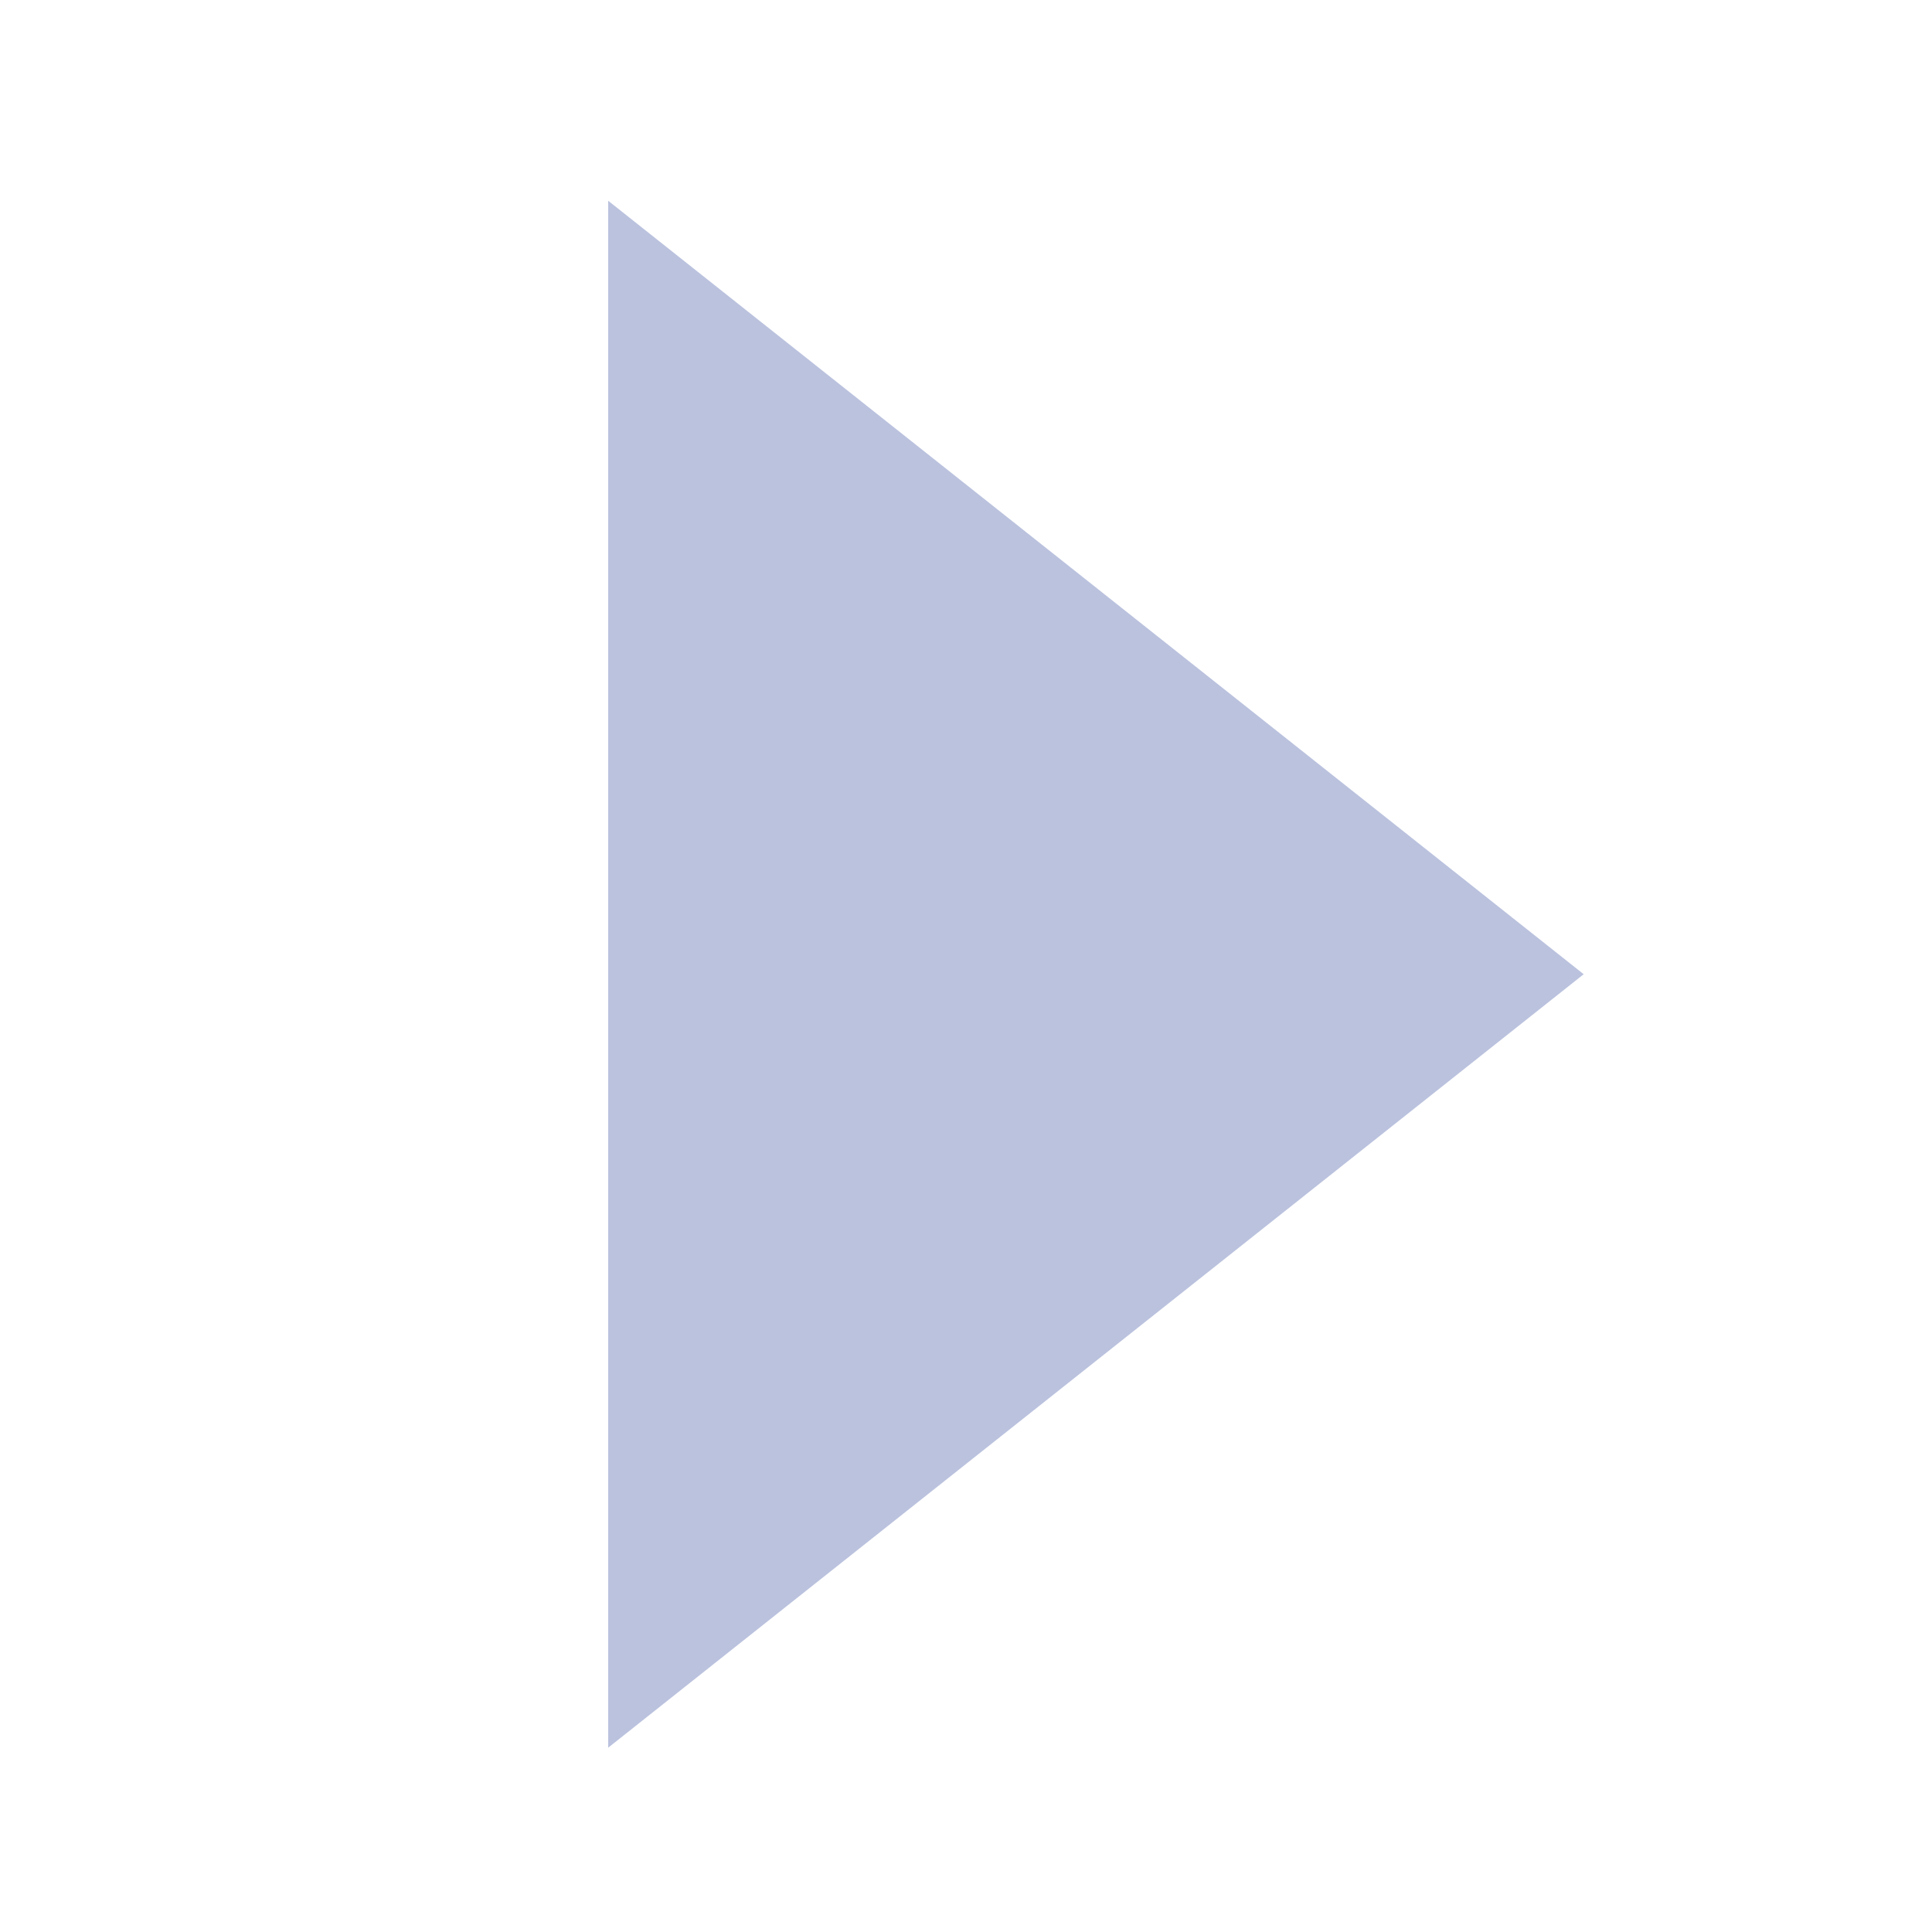
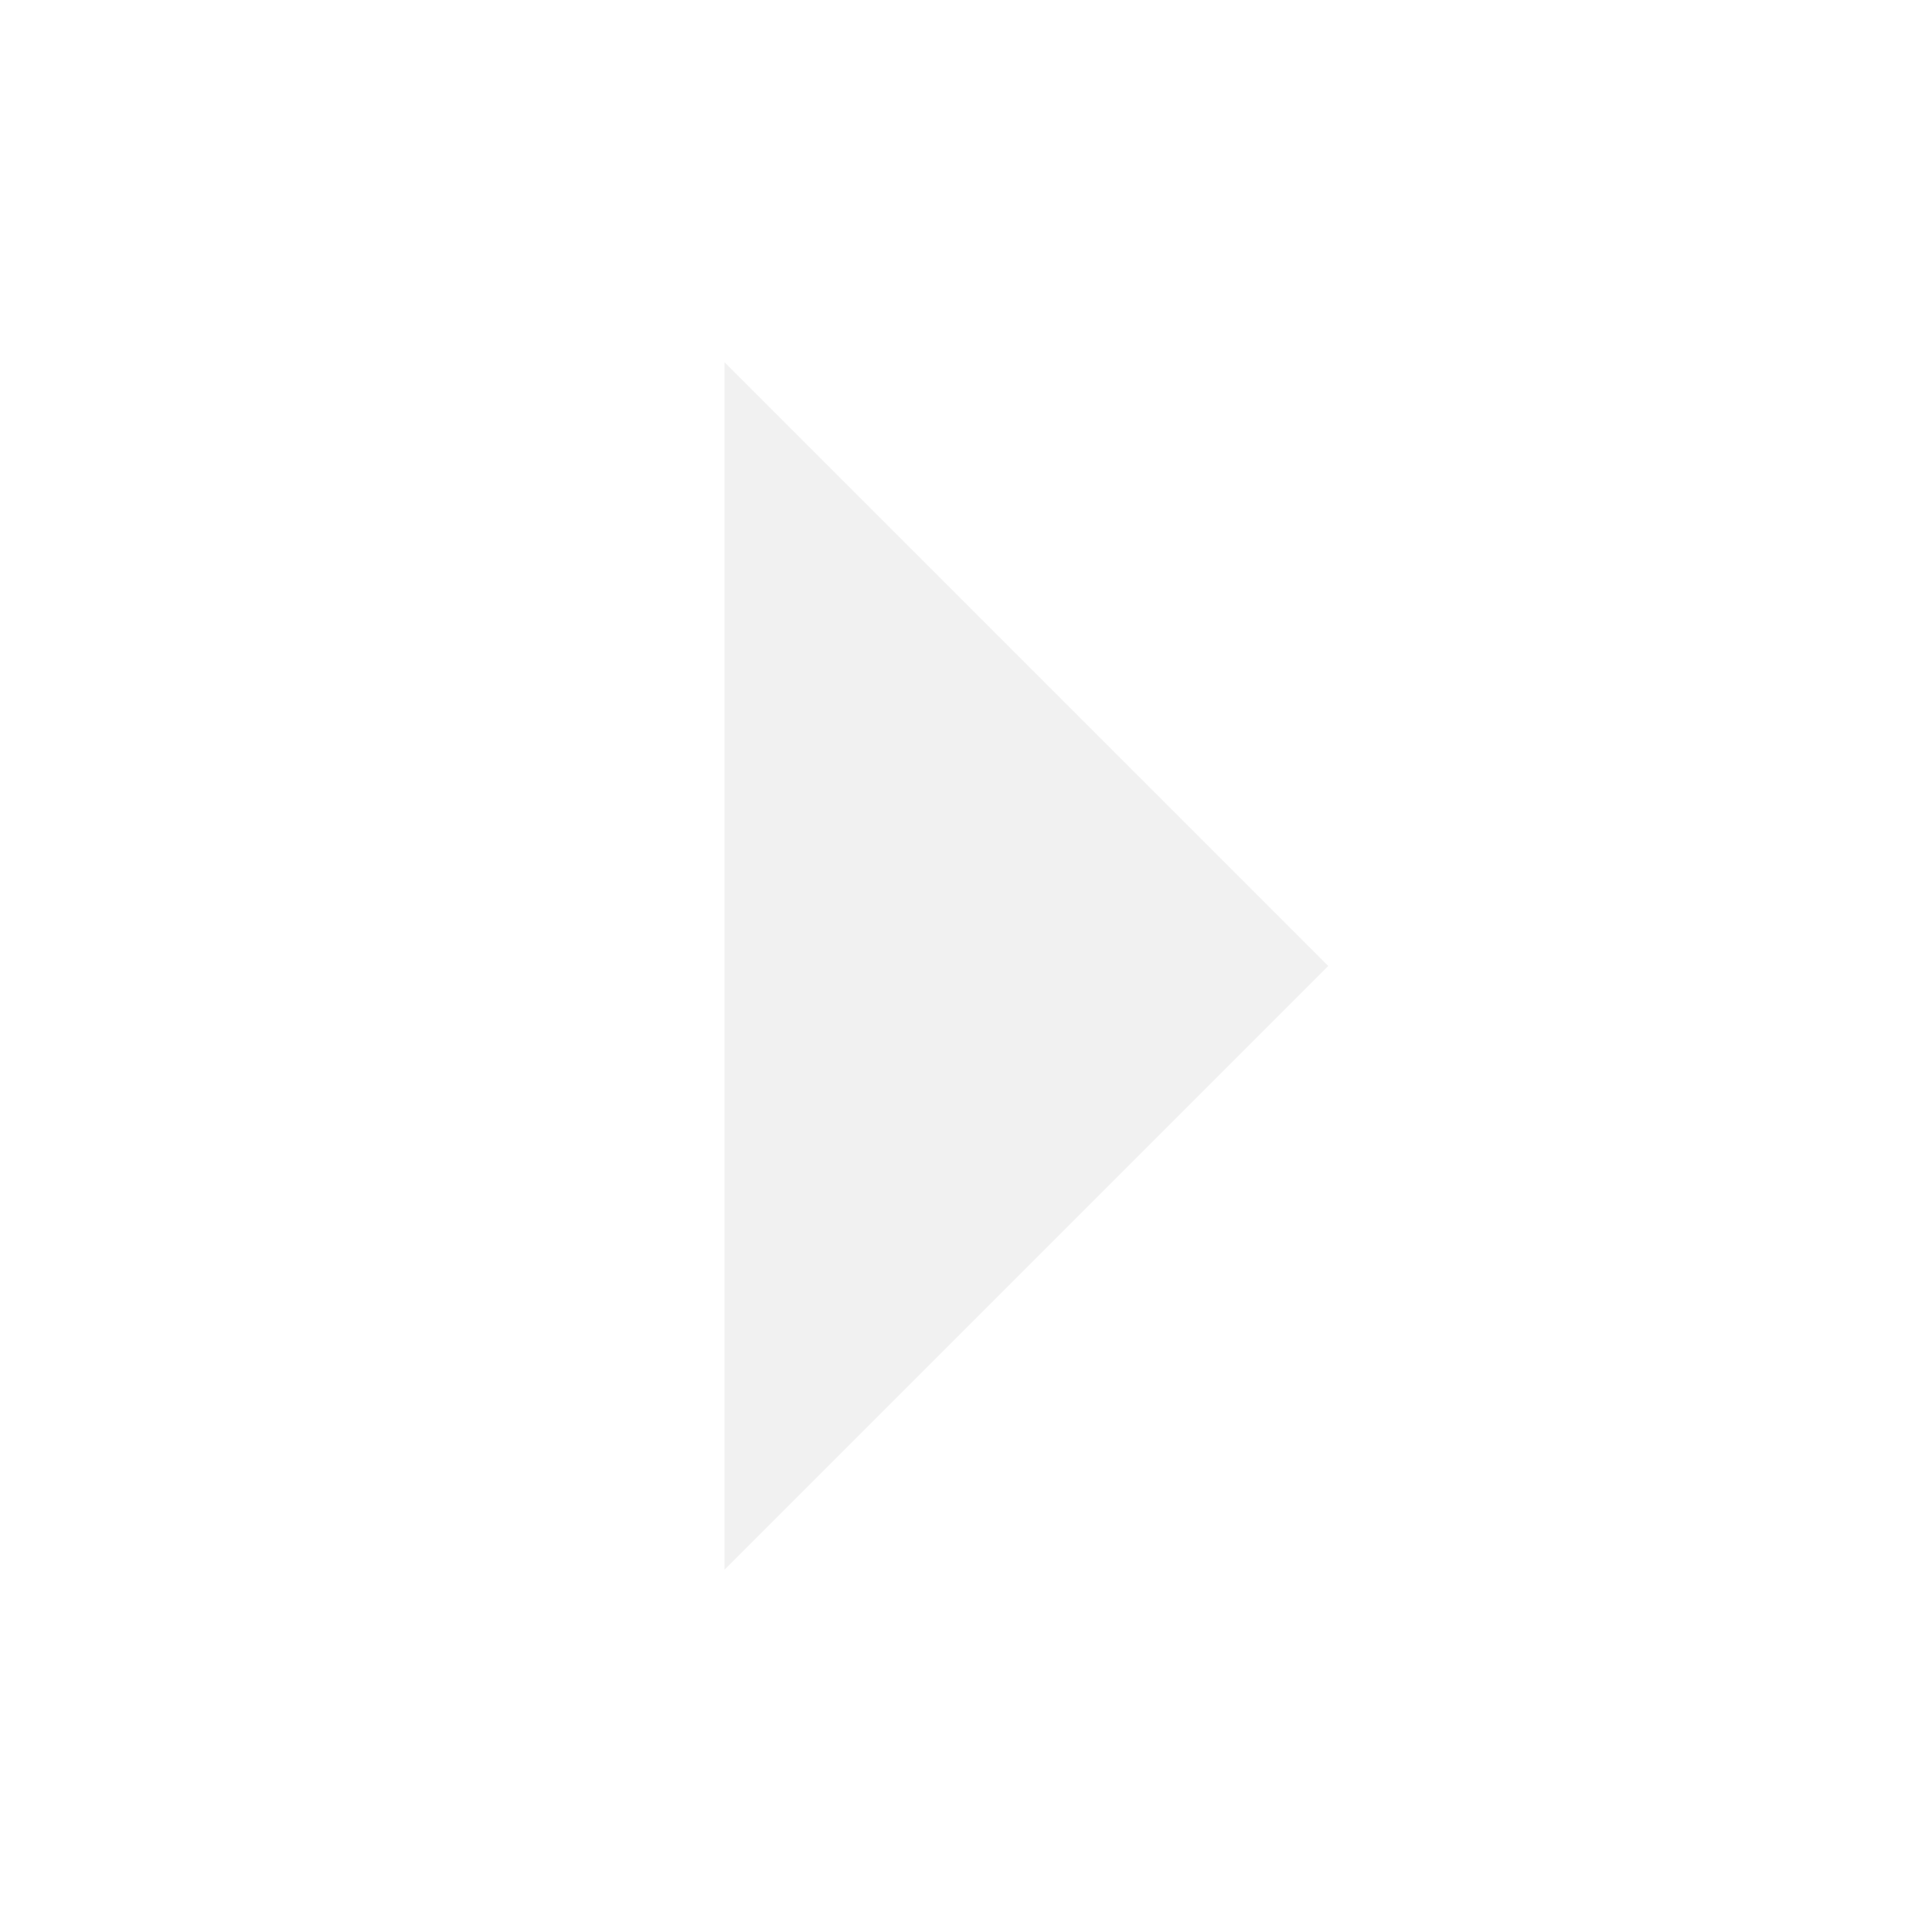
- <svg xmlns="http://www.w3.org/2000/svg" width="16" height="16" id="svg2" version="1.1">
-   <defs id="defs4" />
-   <g id="layer1" transform="translate(0,-1036.362)">
-     <path style="fill:#BAC2DE;fill-opacity:1;stroke:#BAC2DE;stroke-width:0.43;stroke-linecap:round;stroke-linejoin:miter;stroke-miterlimit:4;stroke-opacity:1;stroke-dasharray:none;display:inline" id="path18028" d="M 88.83,340 80.17,340 84.5,332.5 z" transform="matrix(0,1.362171,-0.9918625,0,342.4832,929.3267)" />
-   </g>
+ <svg xmlns="http://www.w3.org/2000/svg" width="16" height="16" viewBox="0 0 16 16" version="1.1" id="svg4">
+   <defs id="defs8" />
+   <path d="M6 3v10l5-5z" fill="#000000" opacity="0.54" id="path2" style="fill:#e6e6e6" />
</svg>
